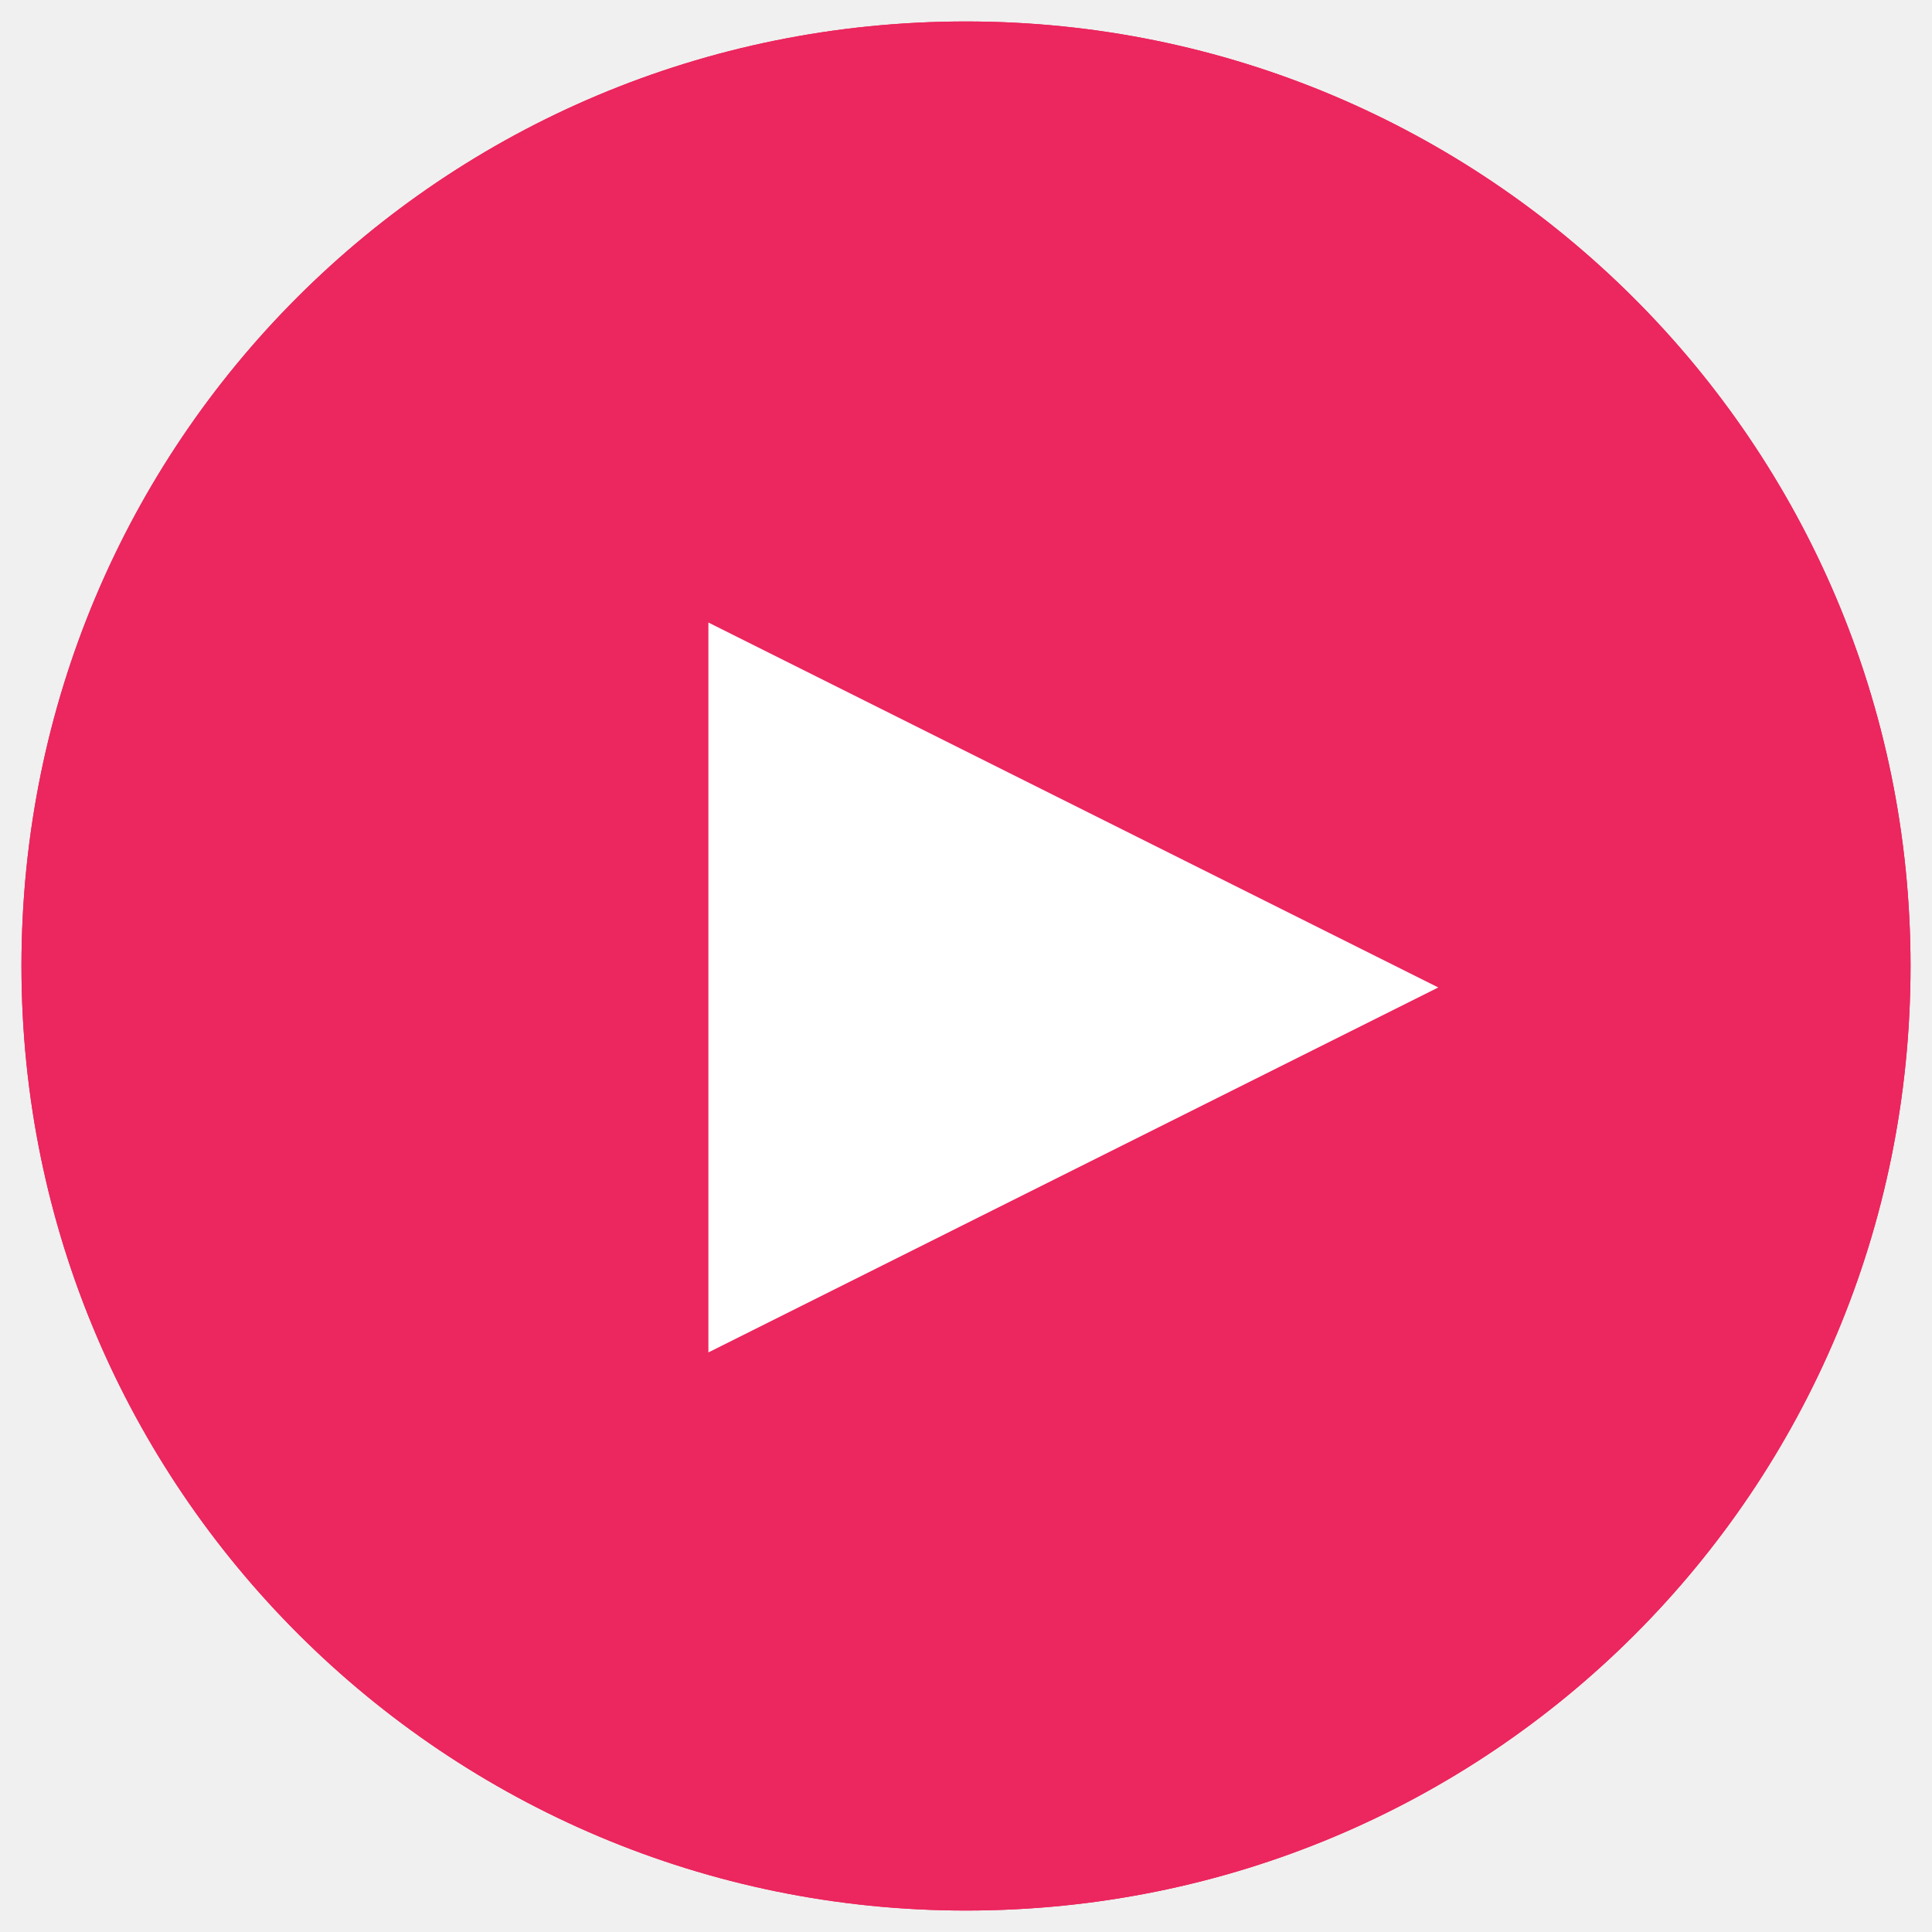
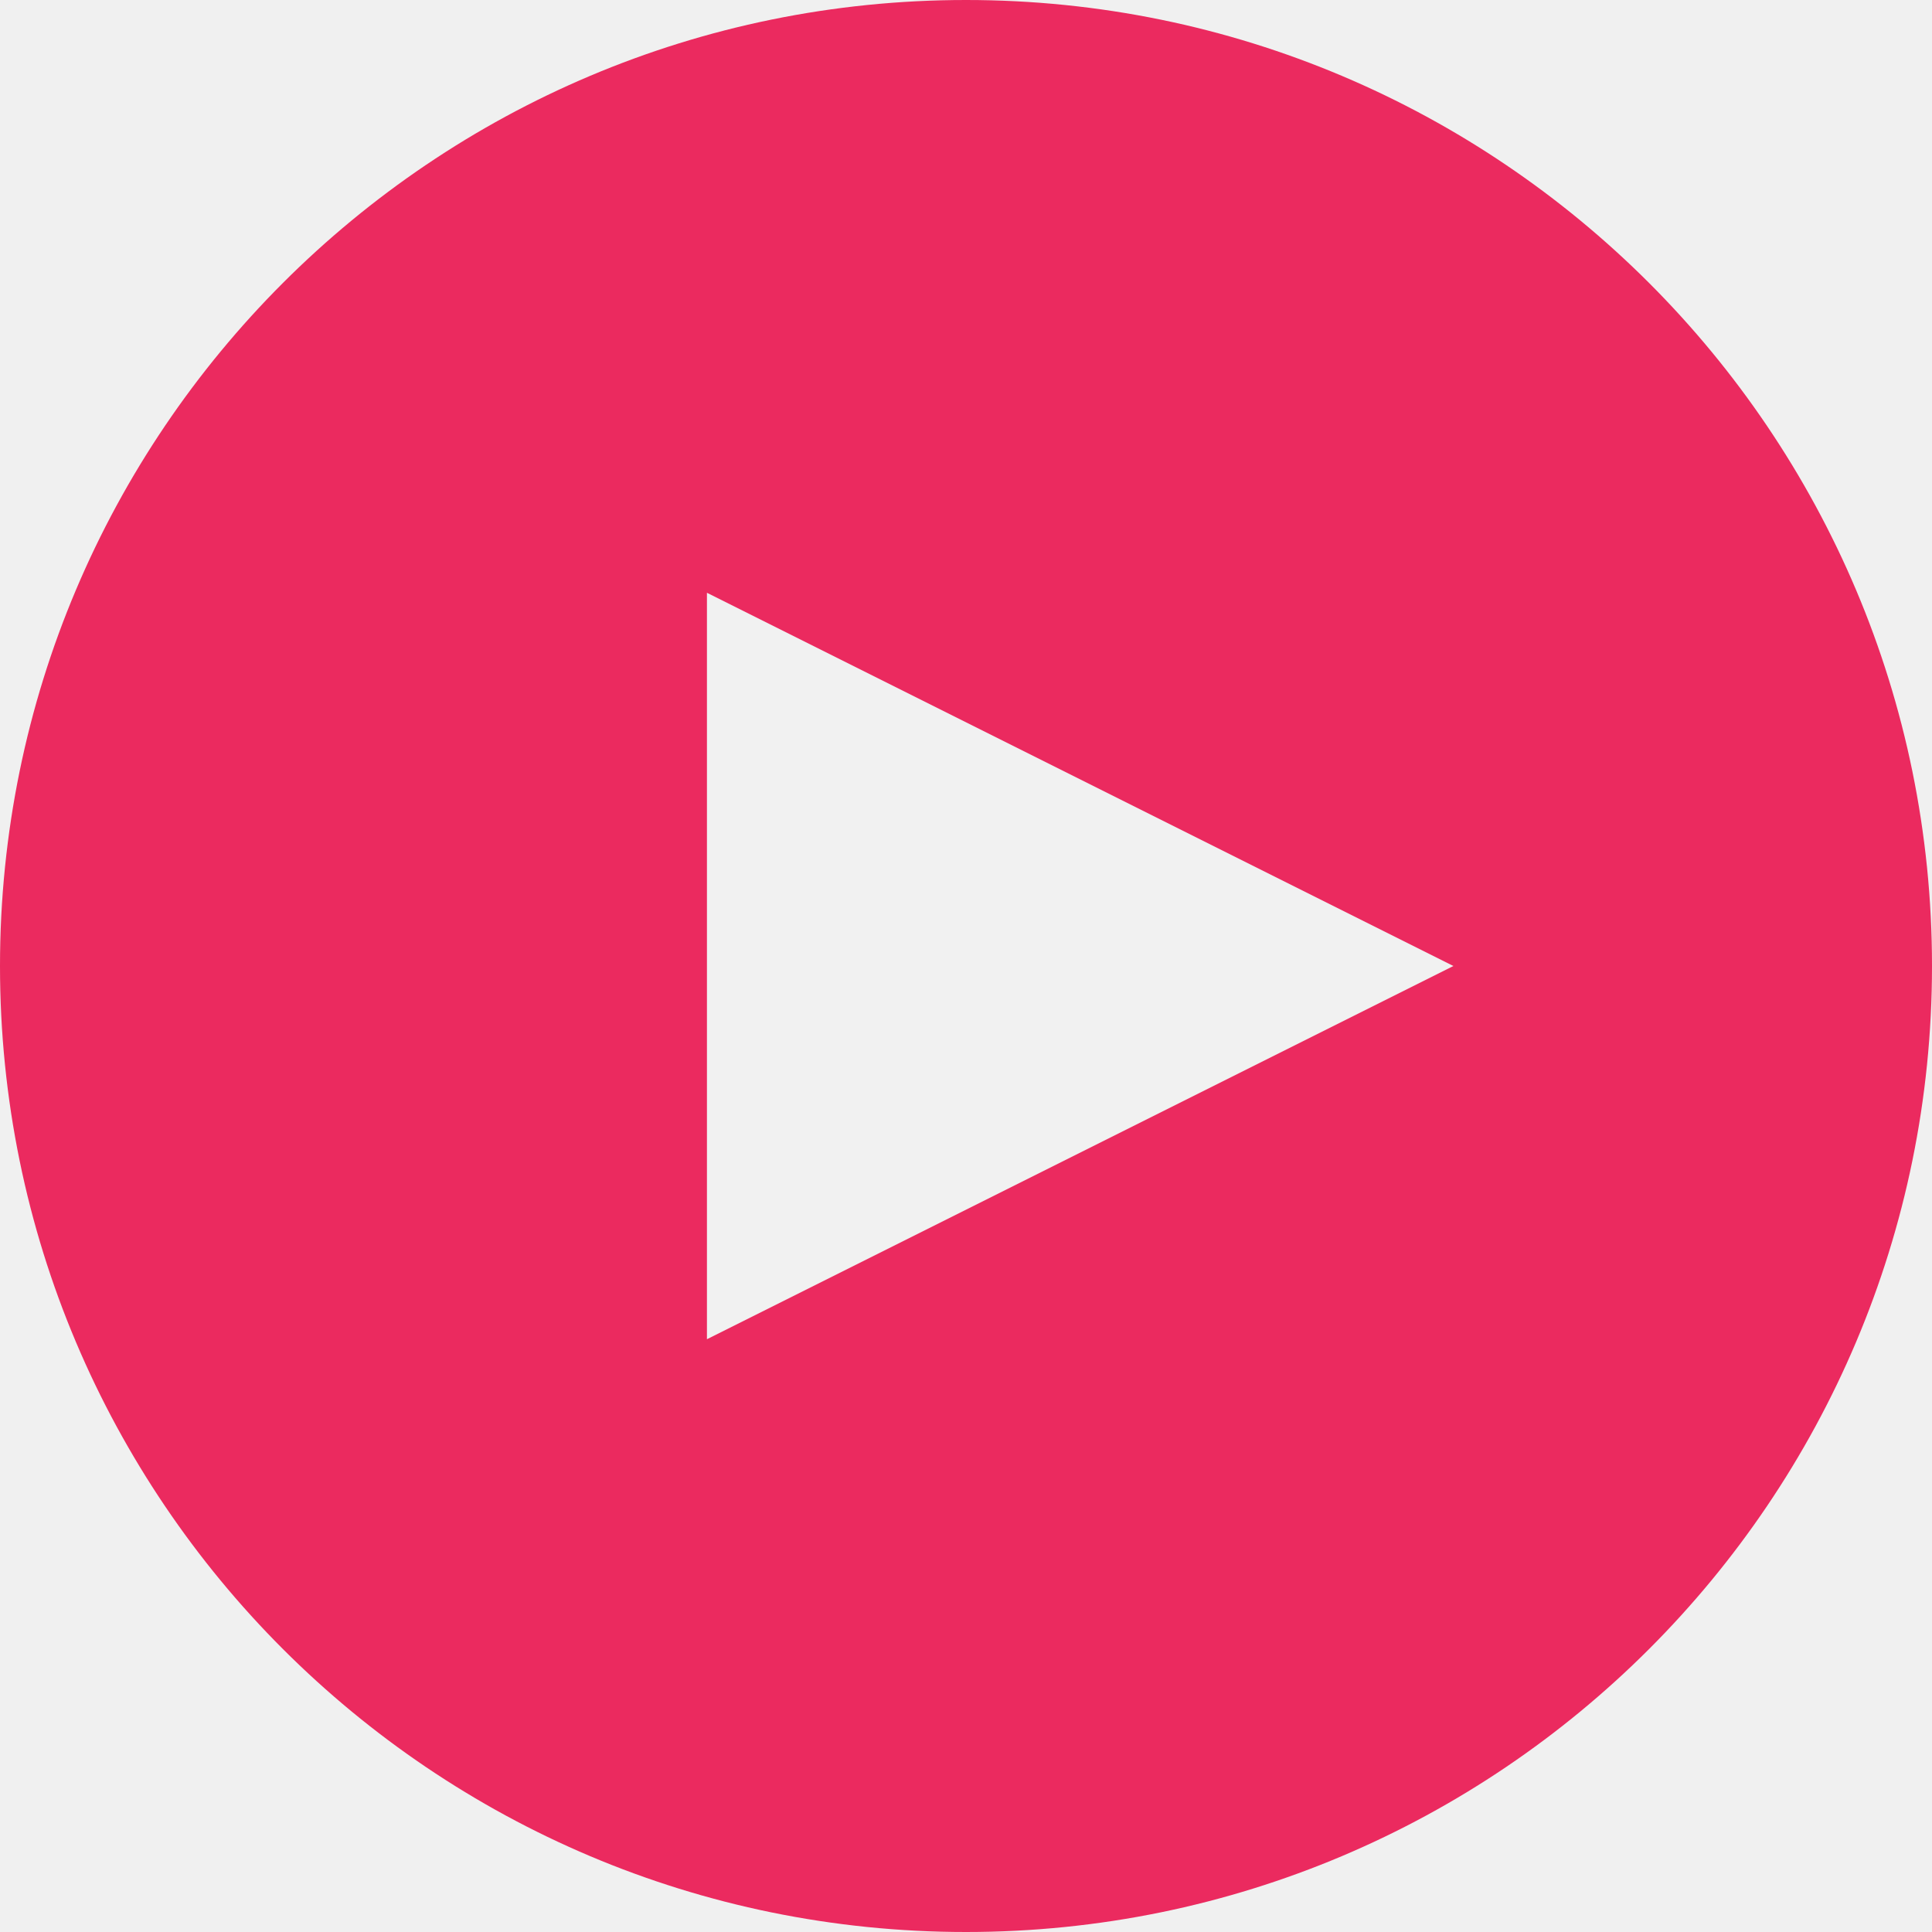
- <svg xmlns="http://www.w3.org/2000/svg" xmlns:xlink="http://www.w3.org/1999/xlink" version="1.1" id="Layer_1" x="0px" y="0px" viewBox="0 0 45 45" enable-background="new 0 0 45 45" xml:space="preserve">
-   <g>
-     <defs>
-       <path id="SVGID_1_" d="M0.5-57c0,12.2,9.9,22,22,22c12.2,0,22-9.8,22-22c0-12.2-9.9-22-22-22C10.3-79,0.5-69.2,0.5-57" />
-     </defs>
-     <clipPath id="SVGID_2_">
-       <use xlink:href="#SVGID_1_" overflow="visible" />
-     </clipPath>
-     <g clip-path="url(#SVGID_2_)">
-       <defs>
-         <rect id="SVGID_3_" x="-201.5" y="-134" width="1024" height="1024" />
-       </defs>
-       <clipPath id="SVGID_4_">
-         <use xlink:href="#SVGID_3_" overflow="visible" />
-       </clipPath>
-     </g>
-   </g>
-   <g>
-     <defs>
-       <path id="SVGID_9_" d="M0.5,22.5c0,12.2,9.9,22,22,22c12.2,0,22-9.8,22-22c0-12.2-9.9-22-22-22C10.3,0.5,0.5,10.3,0.5,22.5" />
-     </defs>
-     <use xlink:href="#SVGID_9_" overflow="visible" fill="#EC265E" />
-     <clipPath id="SVGID_6_">
-       <use xlink:href="#SVGID_9_" overflow="visible" />
-     </clipPath>
-     <g clip-path="url(#SVGID_6_)">
-       <defs>
-         <rect id="SVGID_11_" x="-201.5" y="-54.5" width="1024" height="1024" />
-       </defs>
-       <use xlink:href="#SVGID_11_" overflow="visible" fill="#EC265E" />
-       <clipPath id="SVGID_8_">
-         <use xlink:href="#SVGID_11_" overflow="visible" />
-       </clipPath>
-       <g opacity="0.1" clip-path="url(#SVGID_8_)" enable-background="new    ">
-         <g>
-           <defs>
-             <rect id="SVGID_13_" x="0.5" y="0.5" width="44" height="44" />
-           </defs>
-           <use xlink:href="#SVGID_13_" overflow="visible" fill="#EC265E" />
-           <clipPath id="SVGID_10_">
-             <use xlink:href="#SVGID_13_" overflow="visible" />
-           </clipPath>
-           <g clip-path="url(#SVGID_10_)">
-             <defs>
-               <rect id="SVGID_15_" x="0.5" y="0.5" width="44" height="44" />
-             </defs>
-             <use xlink:href="#SVGID_15_" overflow="visible" fill="#EC265E" />
-             <clipPath id="SVGID_12_">
-               <use xlink:href="#SVGID_15_" overflow="visible" />
-             </clipPath>
-             <rect x="-4.5" y="-4.5" clip-path="url(#SVGID_12_)" fill="#EC265E" width="54" height="54" />
-           </g>
-         </g>
-       </g>
-     </g>
-   </g>
-   <polygon fill="#FFFFFF" points="16.5,31.5 33.5,23 16.5,14.5 " />
-   <g>
-     <defs>
-       <path id="SVGID_17_" d="M97.9-57c0,12.2,9.9,22,22,22c12.2,0,22-9.8,22-22c0-12.2-9.9-22-22-22C107.7-79,97.9-69.2,97.9-57" />
-     </defs>
-     <clipPath id="SVGID_14_">
-       <use xlink:href="#SVGID_17_" overflow="visible" />
-     </clipPath>
-     <g clip-path="url(#SVGID_14_)">
-       <defs>
-         <rect id="SVGID_19_" x="-104.1" y="-134" width="1024" height="1024" />
-       </defs>
-       <clipPath id="SVGID_16_">
-         <use xlink:href="#SVGID_19_" overflow="visible" />
-       </clipPath>
-     </g>
-   </g>
-   <g>
-     <defs>
-       <rect id="SVGID_25_" x="111.9" y="-65" width="16" height="16" />
-     </defs>
-     <clipPath id="SVGID_18_">
-       <use xlink:href="#SVGID_25_" overflow="visible" />
-     </clipPath>
-     <g clip-path="url(#SVGID_18_)">
-       <defs>
-         <rect id="SVGID_27_" x="-235.1" y="-1232" width="1044" height="1900" />
-       </defs>
-       <clipPath id="SVGID_20_">
-         <use xlink:href="#SVGID_27_" overflow="visible" />
-       </clipPath>
-     </g>
-   </g>
-   <g>
-     <defs>
-       <path id="SVGID_29_" d="M97.9,22.5c0,12.2,9.9,22,22,22c12.2,0,22-9.8,22-22c0-12.2-9.9-22-22-22C107.7,0.5,97.9,10.3,97.9,22.5" />
-     </defs>
-     <use xlink:href="#SVGID_29_" overflow="visible" fill="#EC265E" />
-     <clipPath id="SVGID_22_">
-       <use xlink:href="#SVGID_29_" overflow="visible" />
-     </clipPath>
-     <g clip-path="url(#SVGID_22_)">
-       <defs>
-         <rect id="SVGID_31_" x="-104.1" y="-54.5" width="1024" height="1024" />
-       </defs>
-       <use xlink:href="#SVGID_31_" overflow="visible" fill="#EC265E" />
-       <clipPath id="SVGID_24_">
-         <use xlink:href="#SVGID_31_" overflow="visible" />
-       </clipPath>
-     </g>
-   </g>
-   <g>
-     <defs>
-       <rect id="SVGID_37_" x="111.9" y="14.5" width="16" height="16" />
-     </defs>
-     <use xlink:href="#SVGID_37_" overflow="visible" fill-rule="evenodd" clip-rule="evenodd" fill="#FFFFFF" />
-     <clipPath id="SVGID_26_">
-       <use xlink:href="#SVGID_37_" overflow="visible" />
-     </clipPath>
-     <g clip-path="url(#SVGID_26_)">
-       <defs>
-         <rect id="SVGID_39_" x="-235.1" y="-1152.5" width="1044" height="1900" />
-       </defs>
-       <use xlink:href="#SVGID_39_" overflow="visible" fill="#FFFFFF" />
-       <clipPath id="SVGID_28_">
-         <use xlink:href="#SVGID_39_" overflow="visible" />
-       </clipPath>
-     </g>
-   </g>
-   <g>
-     <defs>
-       <path id="SVGID_41_" d="M218.9-57c0,12.2,9.9,22,22,22c12.2,0,22-9.8,22-22c0-12.2-9.9-22-22-22C228.7-79,218.9-69.2,218.9-57" />
-     </defs>
-     <clipPath id="SVGID_30_">
-       <use xlink:href="#SVGID_41_" overflow="visible" />
-     </clipPath>
-     <g clip-path="url(#SVGID_30_)">
-       <defs>
-         <rect id="SVGID_43_" x="16.9" y="-134" width="1024" height="1024" />
-       </defs>
-       <clipPath id="SVGID_32_">
-         <use xlink:href="#SVGID_43_" overflow="visible" />
-       </clipPath>
-     </g>
-   </g>
-   <g>
-     <defs>
-       <path id="SVGID_49_" d="M218.9,22.5c0,12.2,9.9,22,22,22c12.2,0,22-9.8,22-22c0-12.2-9.9-22-22-22    C228.7,0.5,218.9,10.3,218.9,22.5" />
-     </defs>
-     <use xlink:href="#SVGID_49_" overflow="visible" fill="#EC265E" />
-     <clipPath id="SVGID_34_">
-       <use xlink:href="#SVGID_49_" overflow="visible" />
-     </clipPath>
-     <g clip-path="url(#SVGID_34_)">
-       <defs>
-         <rect id="SVGID_51_" x="16.9" y="-54.5" width="1024" height="1024" />
-       </defs>
-       <use xlink:href="#SVGID_51_" overflow="visible" fill="#EC265E" />
-       <clipPath id="SVGID_36_">
-         <use xlink:href="#SVGID_51_" overflow="visible" />
-       </clipPath>
-     </g>
-   </g>
+ <svg xmlns="http://www.w3.org/2000/svg" version="1.1" id="Layer_1" x="0px" y="0px" viewBox="0 0 44 44" enable-background="new 0 0 44 44" xml:space="preserve">
+   <circle fill="#EB2A5F" cx="22" cy="22" r="22" />
+   <polygon fill="#F1F1F1" points="16.1,30.5 16.1,13.5 33.1,22 " />
</svg>
